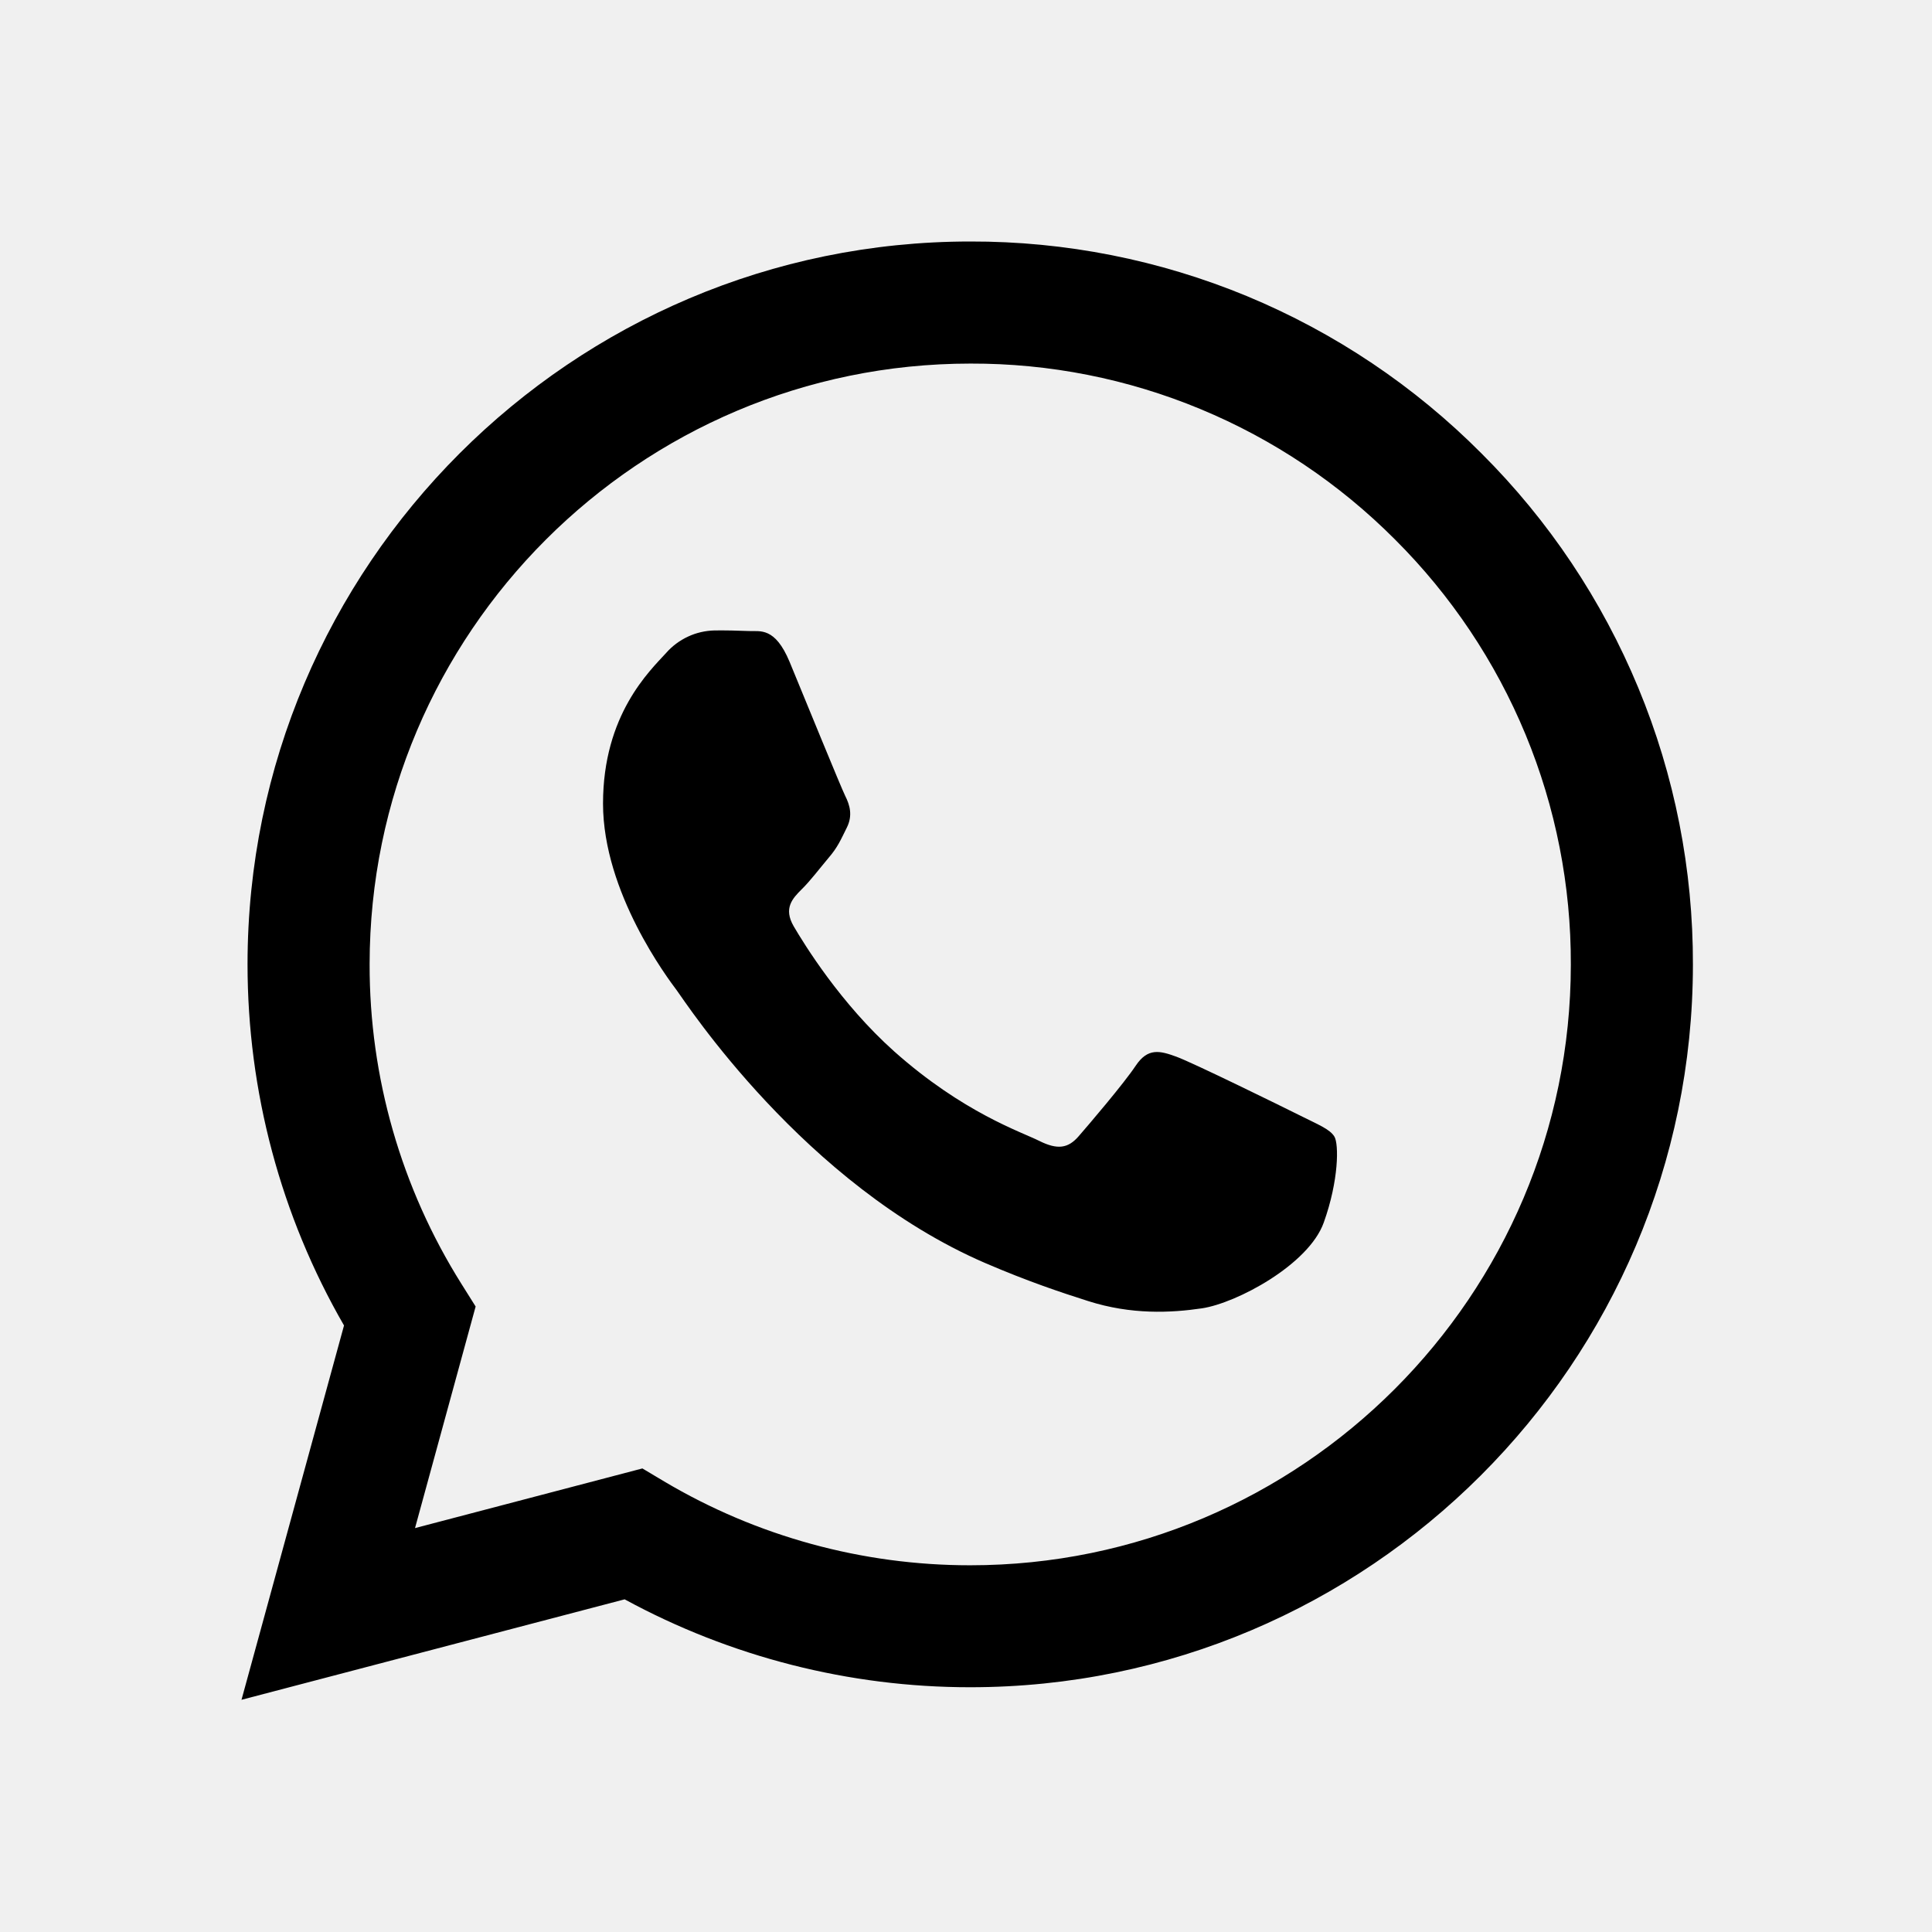
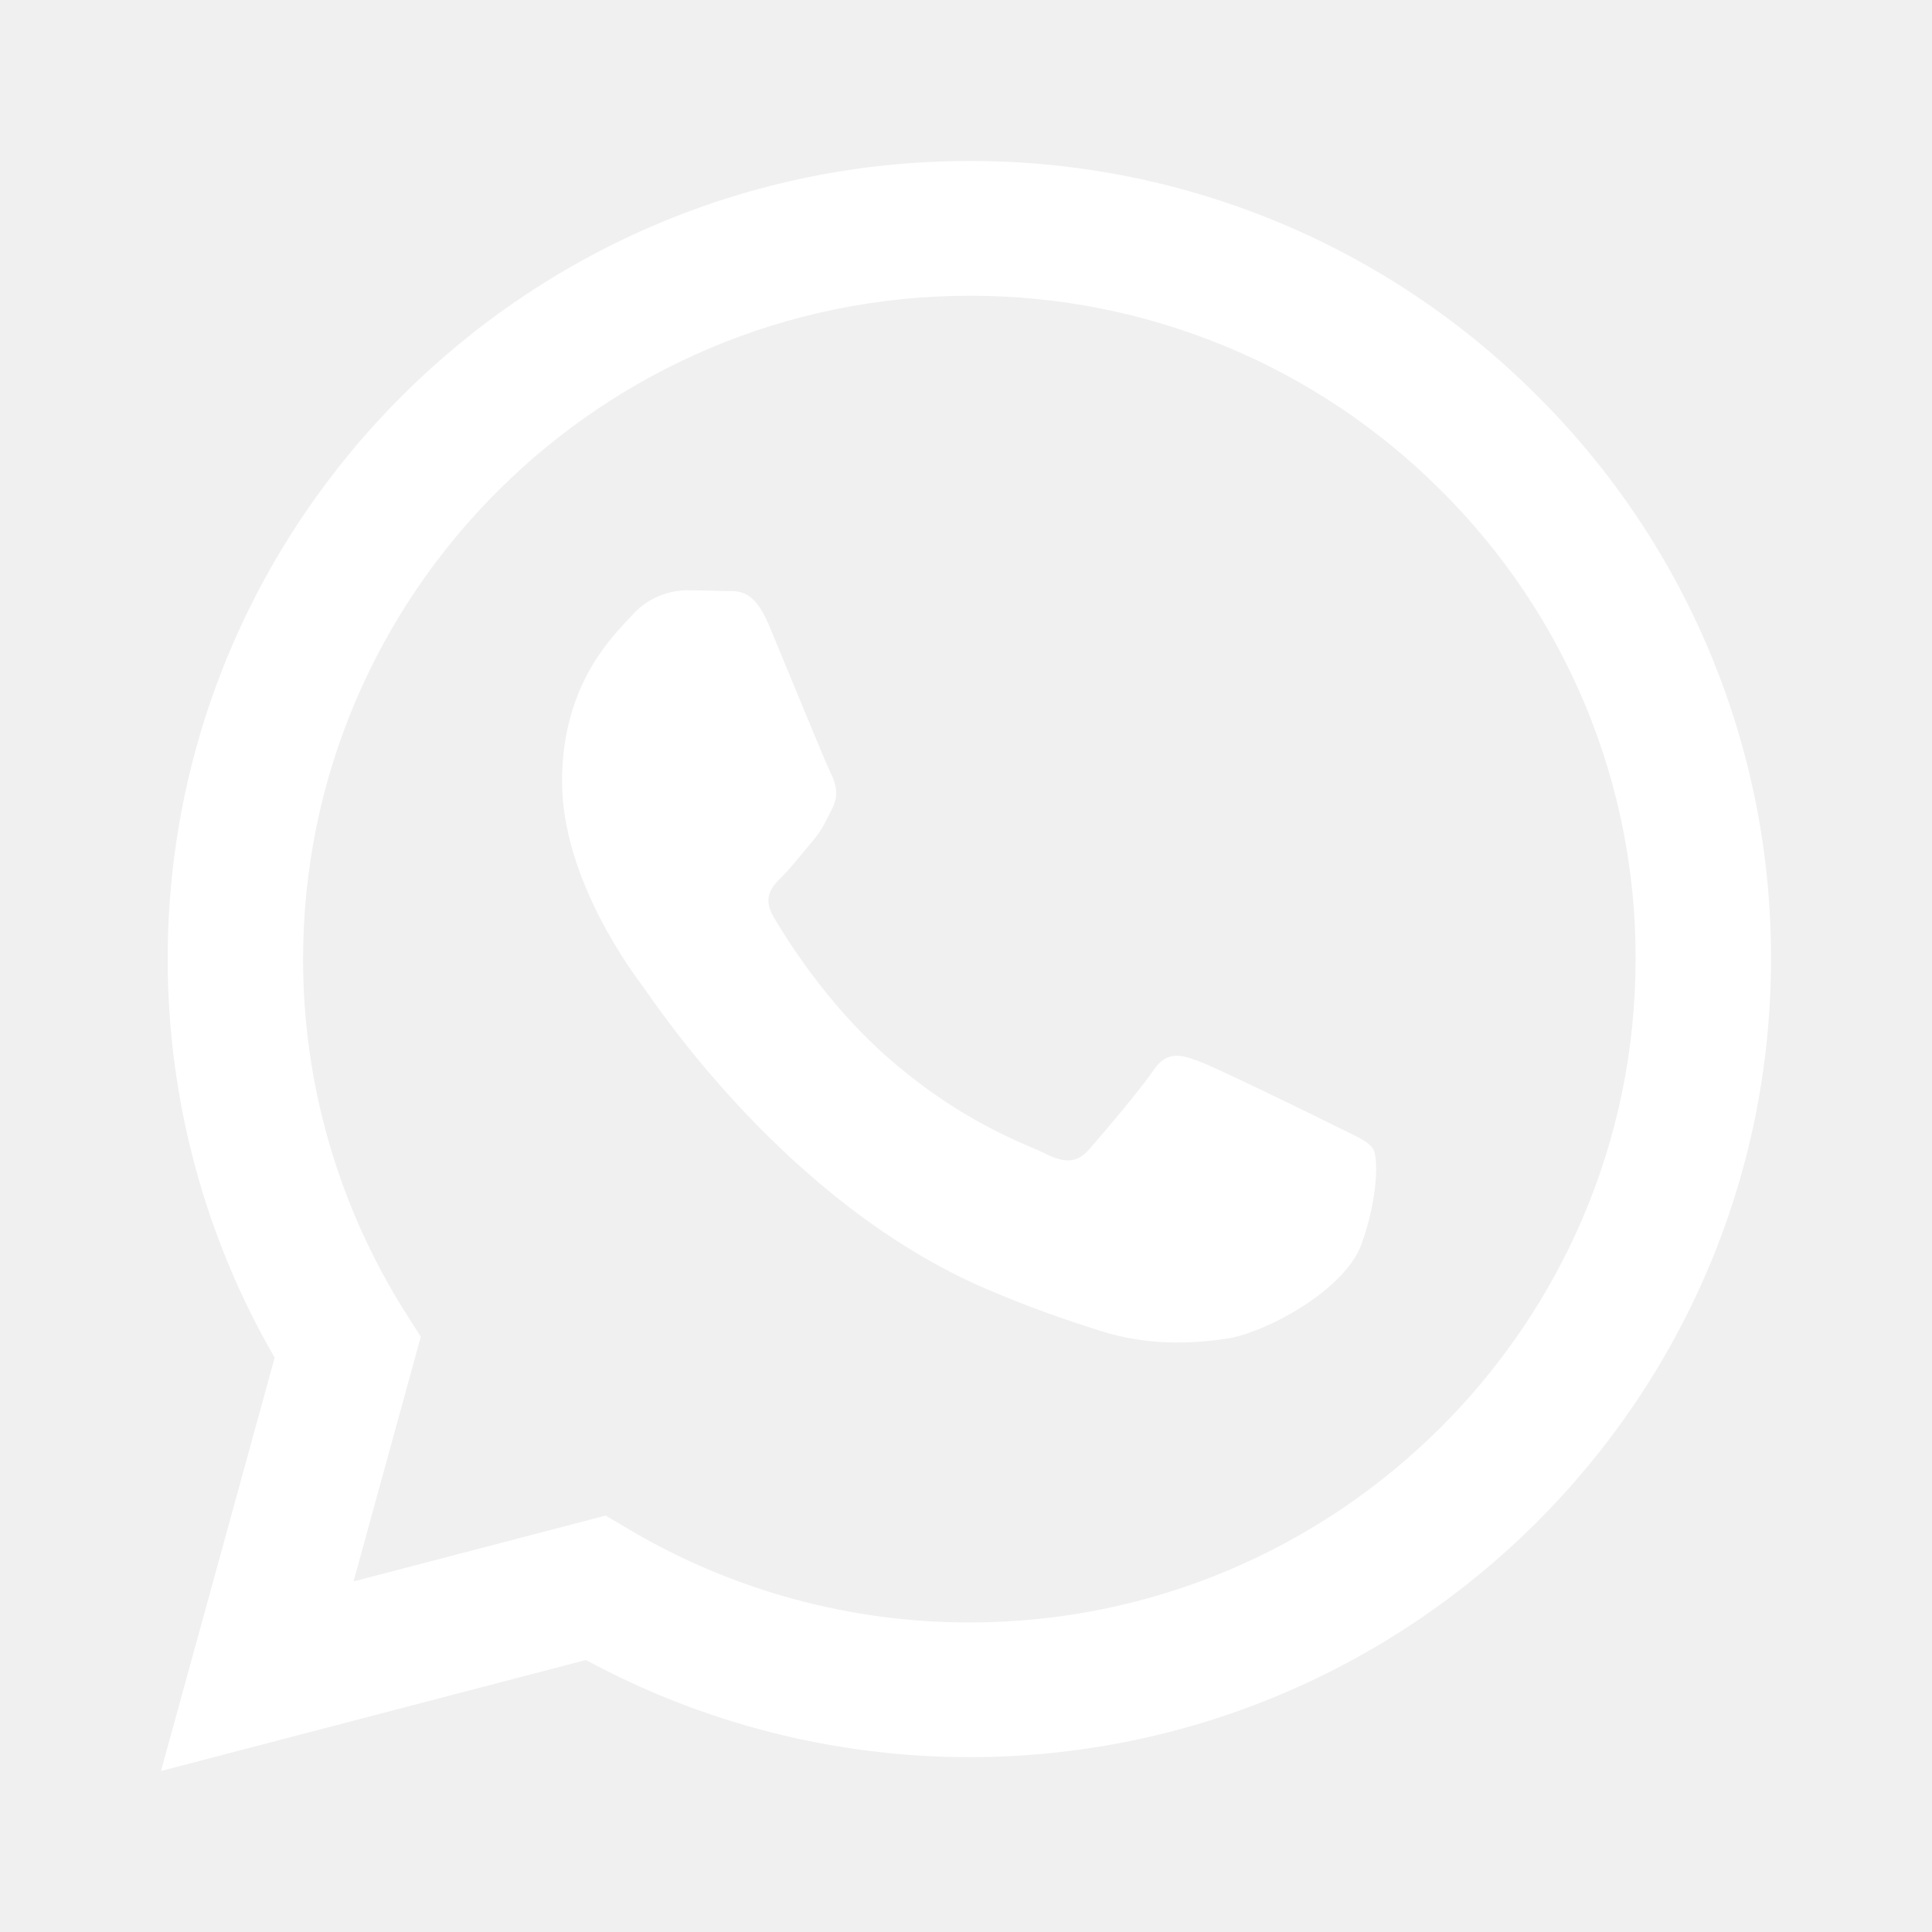
- <svg xmlns="http://www.w3.org/2000/svg" width="16" height="16" viewBox="0 0 16 16" fill="none">
-   <path fill-rule="evenodd" clip-rule="evenodd" d="M12.269 3.755C11.714 3.197 11.055 2.755 10.328 2.453C9.601 2.152 8.822 1.998 8.035 2C4.737 2 2.051 4.685 2.05 7.985C2.05 9.039 2.325 10.069 2.849 10.977L2 14.077L5.173 13.245C6.05 13.722 7.033 13.973 8.033 13.973H8.035C11.333 13.973 14.019 11.289 14.02 7.989C14.022 7.202 13.869 6.423 13.568 5.697C13.267 4.97 12.826 4.31 12.269 3.755ZM8.035 12.963H8.033C7.142 12.963 6.268 12.724 5.501 12.269L5.32 12.161L3.437 12.655L3.939 10.82L3.821 10.632C3.323 9.839 3.059 8.921 3.061 7.985C3.062 5.242 5.293 3.011 8.037 3.011C8.691 3.009 9.338 3.137 9.942 3.388C10.545 3.638 11.093 4.006 11.554 4.469C12.017 4.931 12.384 5.479 12.634 6.083C12.884 6.687 13.011 7.335 13.009 7.989C13.008 10.731 10.777 12.963 8.035 12.963ZM10.764 9.237C10.614 9.162 9.879 8.801 9.742 8.751C9.605 8.701 9.506 8.676 9.406 8.825C9.306 8.975 9.019 9.311 8.932 9.411C8.845 9.511 8.757 9.523 8.608 9.449C8.459 9.374 7.977 9.216 7.405 8.707C6.961 8.31 6.661 7.821 6.573 7.671C6.486 7.521 6.564 7.44 6.639 7.365C6.707 7.299 6.789 7.191 6.863 7.103C6.938 7.016 6.963 6.954 7.013 6.854C7.063 6.754 7.038 6.667 7 6.592C6.963 6.517 6.663 5.781 6.539 5.481C6.418 5.191 6.295 5.23 6.203 5.226C6.107 5.222 6.012 5.22 5.917 5.221C5.841 5.223 5.766 5.24 5.698 5.272C5.629 5.304 5.567 5.35 5.517 5.407C5.38 5.557 4.994 5.919 4.994 6.655C4.994 7.391 5.53 8.102 5.605 8.202C5.679 8.302 6.659 9.812 8.159 10.46C8.517 10.614 8.795 10.706 9.012 10.775C9.37 10.889 9.696 10.873 9.954 10.835C10.241 10.792 10.839 10.473 10.963 10.124C11.088 9.775 11.088 9.475 11.051 9.413C11.013 9.35 10.913 9.312 10.764 9.237Z" fill="black" />
+ <svg xmlns="http://www.w3.org/2000/svg" width="24" height="24" viewBox="0 0 24 24" fill="none">
+   <path fill-rule="evenodd" clip-rule="evenodd" d="M19.086 4.907C18.163 3.983 17.066 3.25 15.857 2.751C14.648 2.252 13.351 1.997 12.042 2C6.554 2 2.085 6.446 2.083 11.911C2.083 13.657 2.541 15.362 3.412 16.865L2 22L7.279 20.621C8.739 21.412 10.375 21.827 12.038 21.828H12.042C17.53 21.828 21.998 17.382 22 11.917C22.004 10.615 21.748 9.325 21.248 8.122C20.748 6.918 20.013 5.826 19.086 4.907ZM12.042 20.155H12.039C10.556 20.155 9.101 19.758 7.826 19.006L7.524 18.827L4.392 19.645L5.227 16.606L5.03 16.295C4.202 14.981 3.763 13.461 3.765 11.911C3.767 7.369 7.48 3.674 12.046 3.674C13.133 3.671 14.21 3.884 15.214 4.298C16.219 4.713 17.13 5.322 17.897 6.089C18.667 6.853 19.278 7.762 19.694 8.762C20.109 9.762 20.322 10.835 20.318 11.917C20.316 16.459 16.603 20.155 12.042 20.155ZM16.582 13.985C16.333 13.86 15.11 13.262 14.882 13.179C14.654 13.096 14.489 13.055 14.323 13.303C14.156 13.55 13.679 14.107 13.534 14.273C13.389 14.439 13.243 14.459 12.995 14.335C12.746 14.211 11.944 13.95 10.994 13.106C10.254 12.449 9.755 11.639 9.61 11.391C9.464 11.142 9.594 11.009 9.719 10.885C9.831 10.775 9.968 10.596 10.092 10.451C10.216 10.306 10.257 10.204 10.341 10.038C10.424 9.873 10.383 9.728 10.319 9.604C10.257 9.48 9.759 8.261 9.552 7.765C9.351 7.285 9.146 7.349 8.993 7.342C8.834 7.336 8.676 7.333 8.517 7.333C8.391 7.337 8.267 7.366 8.152 7.419C8.038 7.472 7.936 7.548 7.852 7.643C7.624 7.891 6.982 8.489 6.982 9.708C6.982 10.927 7.874 12.105 7.998 12.271C8.122 12.436 9.753 14.937 12.248 16.01C12.843 16.265 13.307 16.417 13.667 16.532C14.263 16.721 14.805 16.693 15.235 16.63C15.713 16.559 16.707 16.032 16.914 15.453C17.121 14.875 17.121 14.379 17.059 14.275C16.997 14.172 16.83 14.109 16.582 13.985Z" fill="white" />
</svg>
